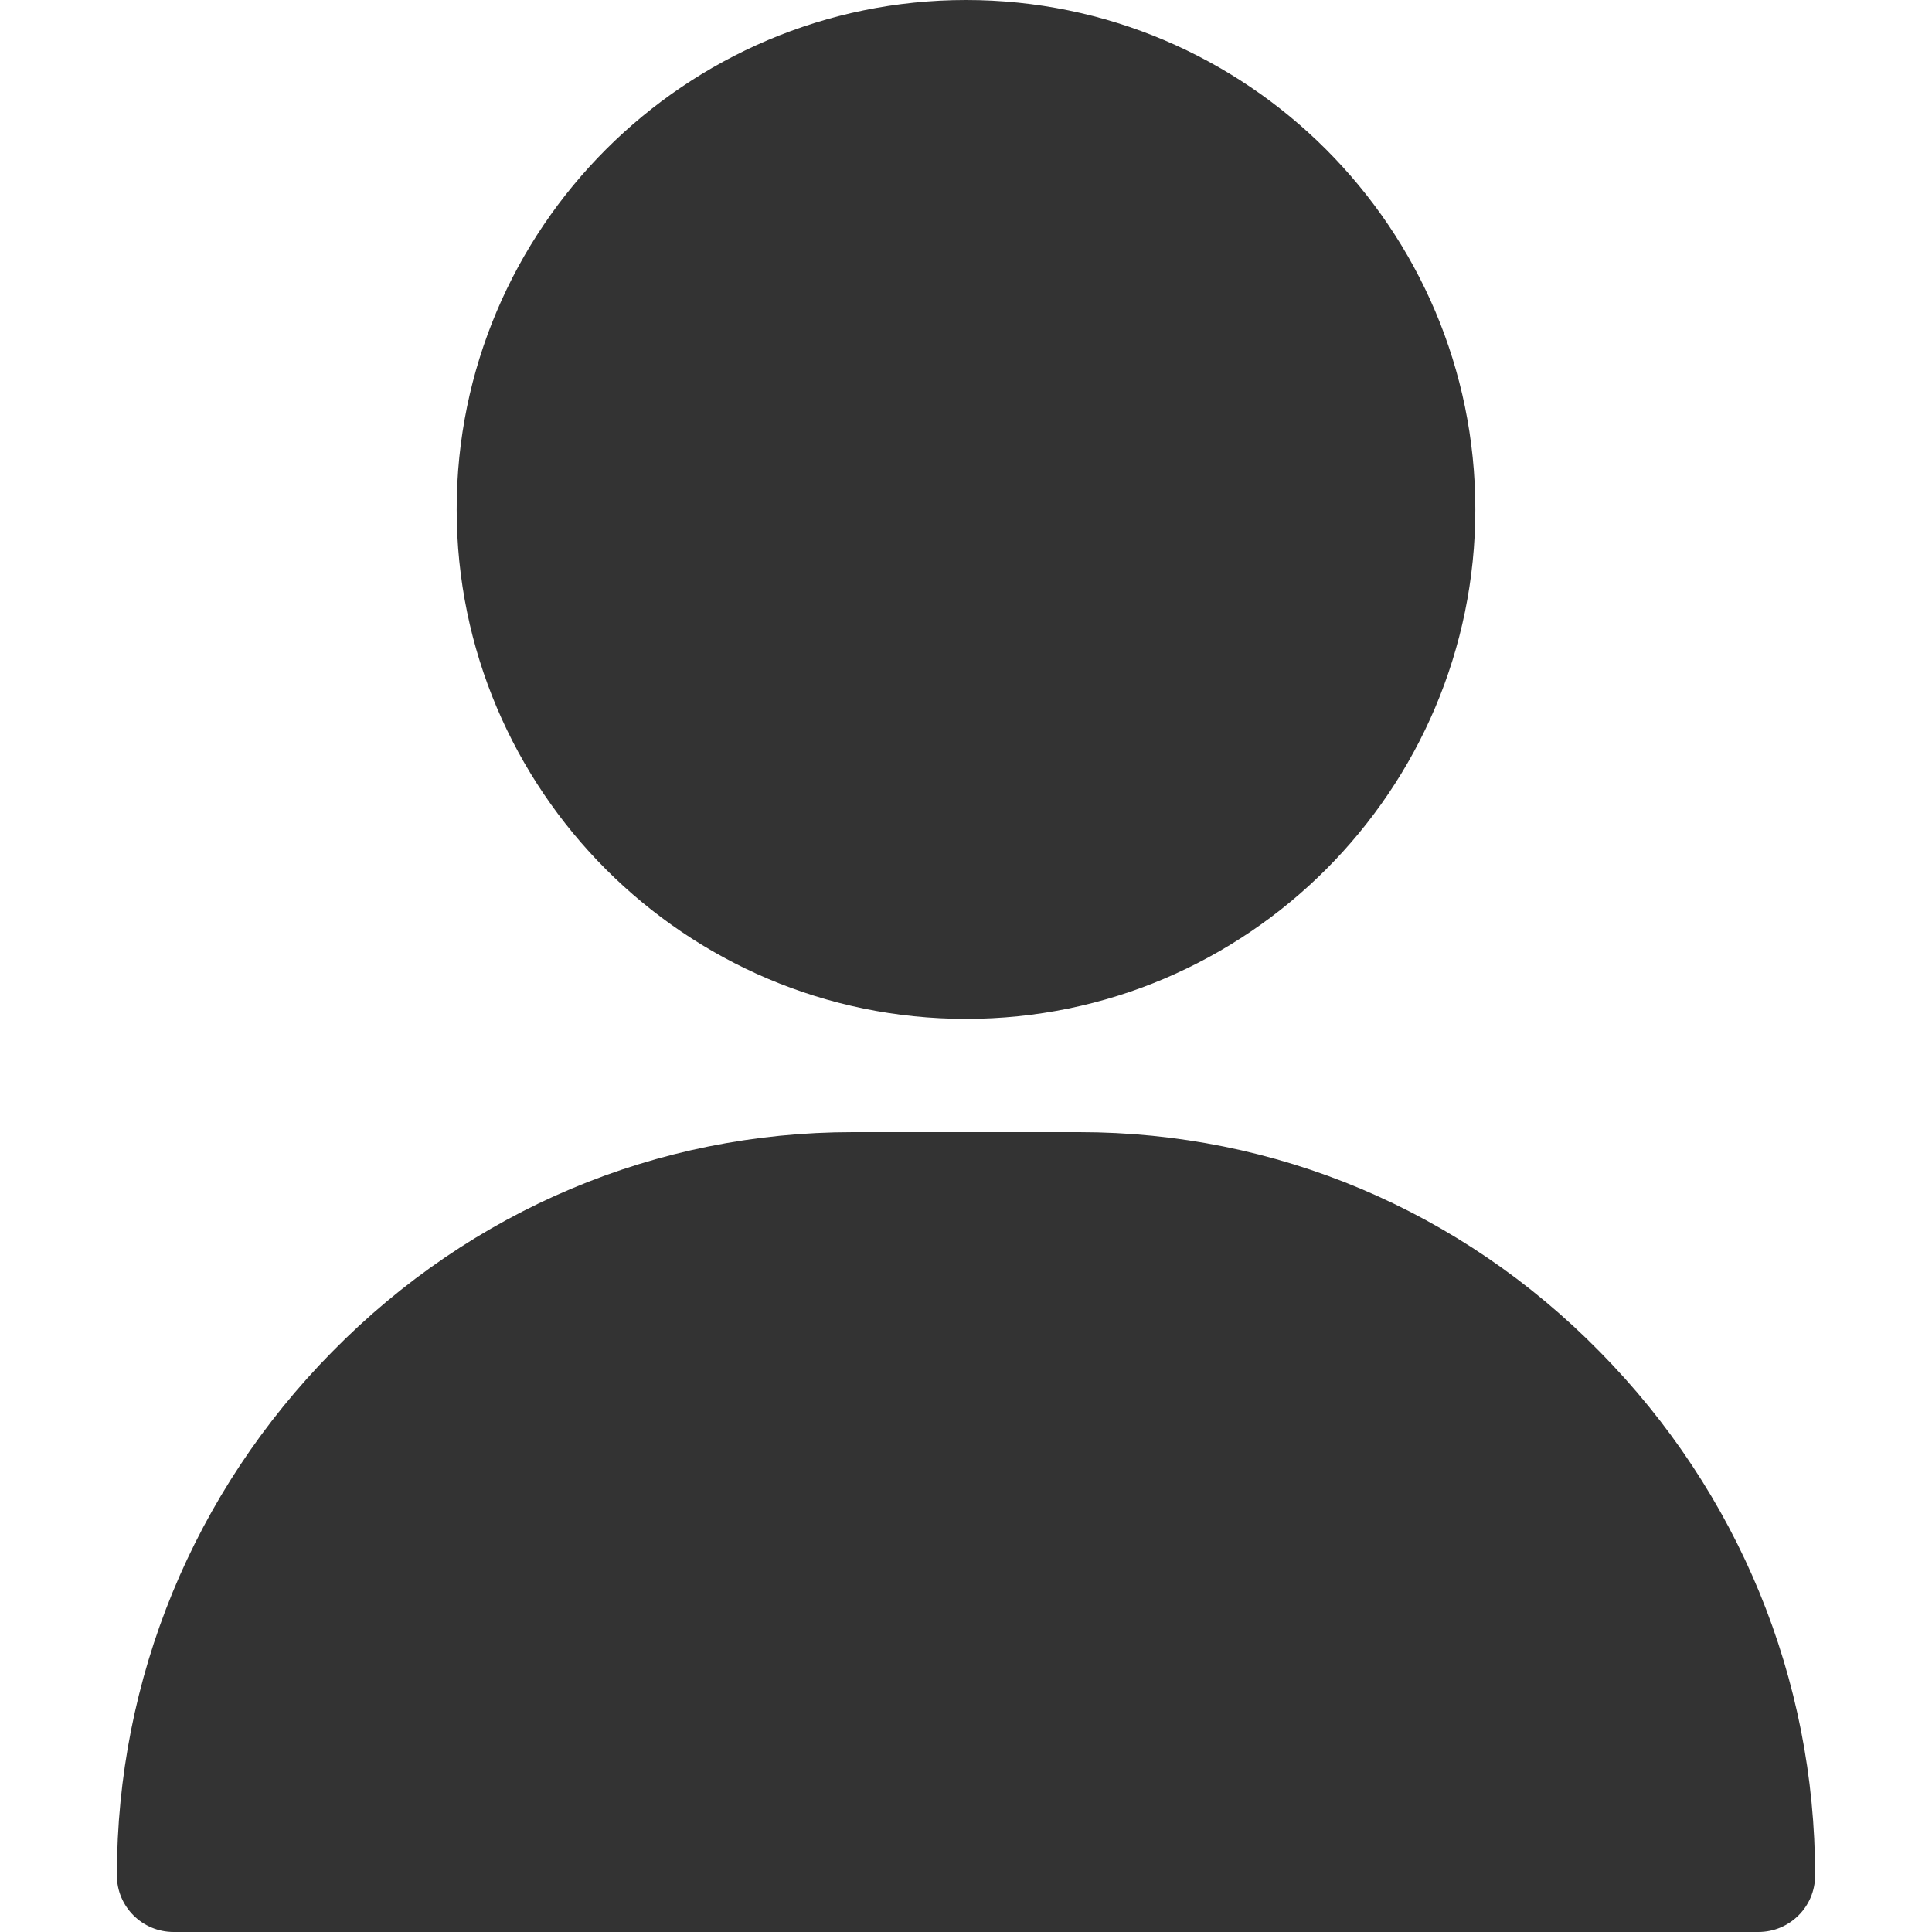
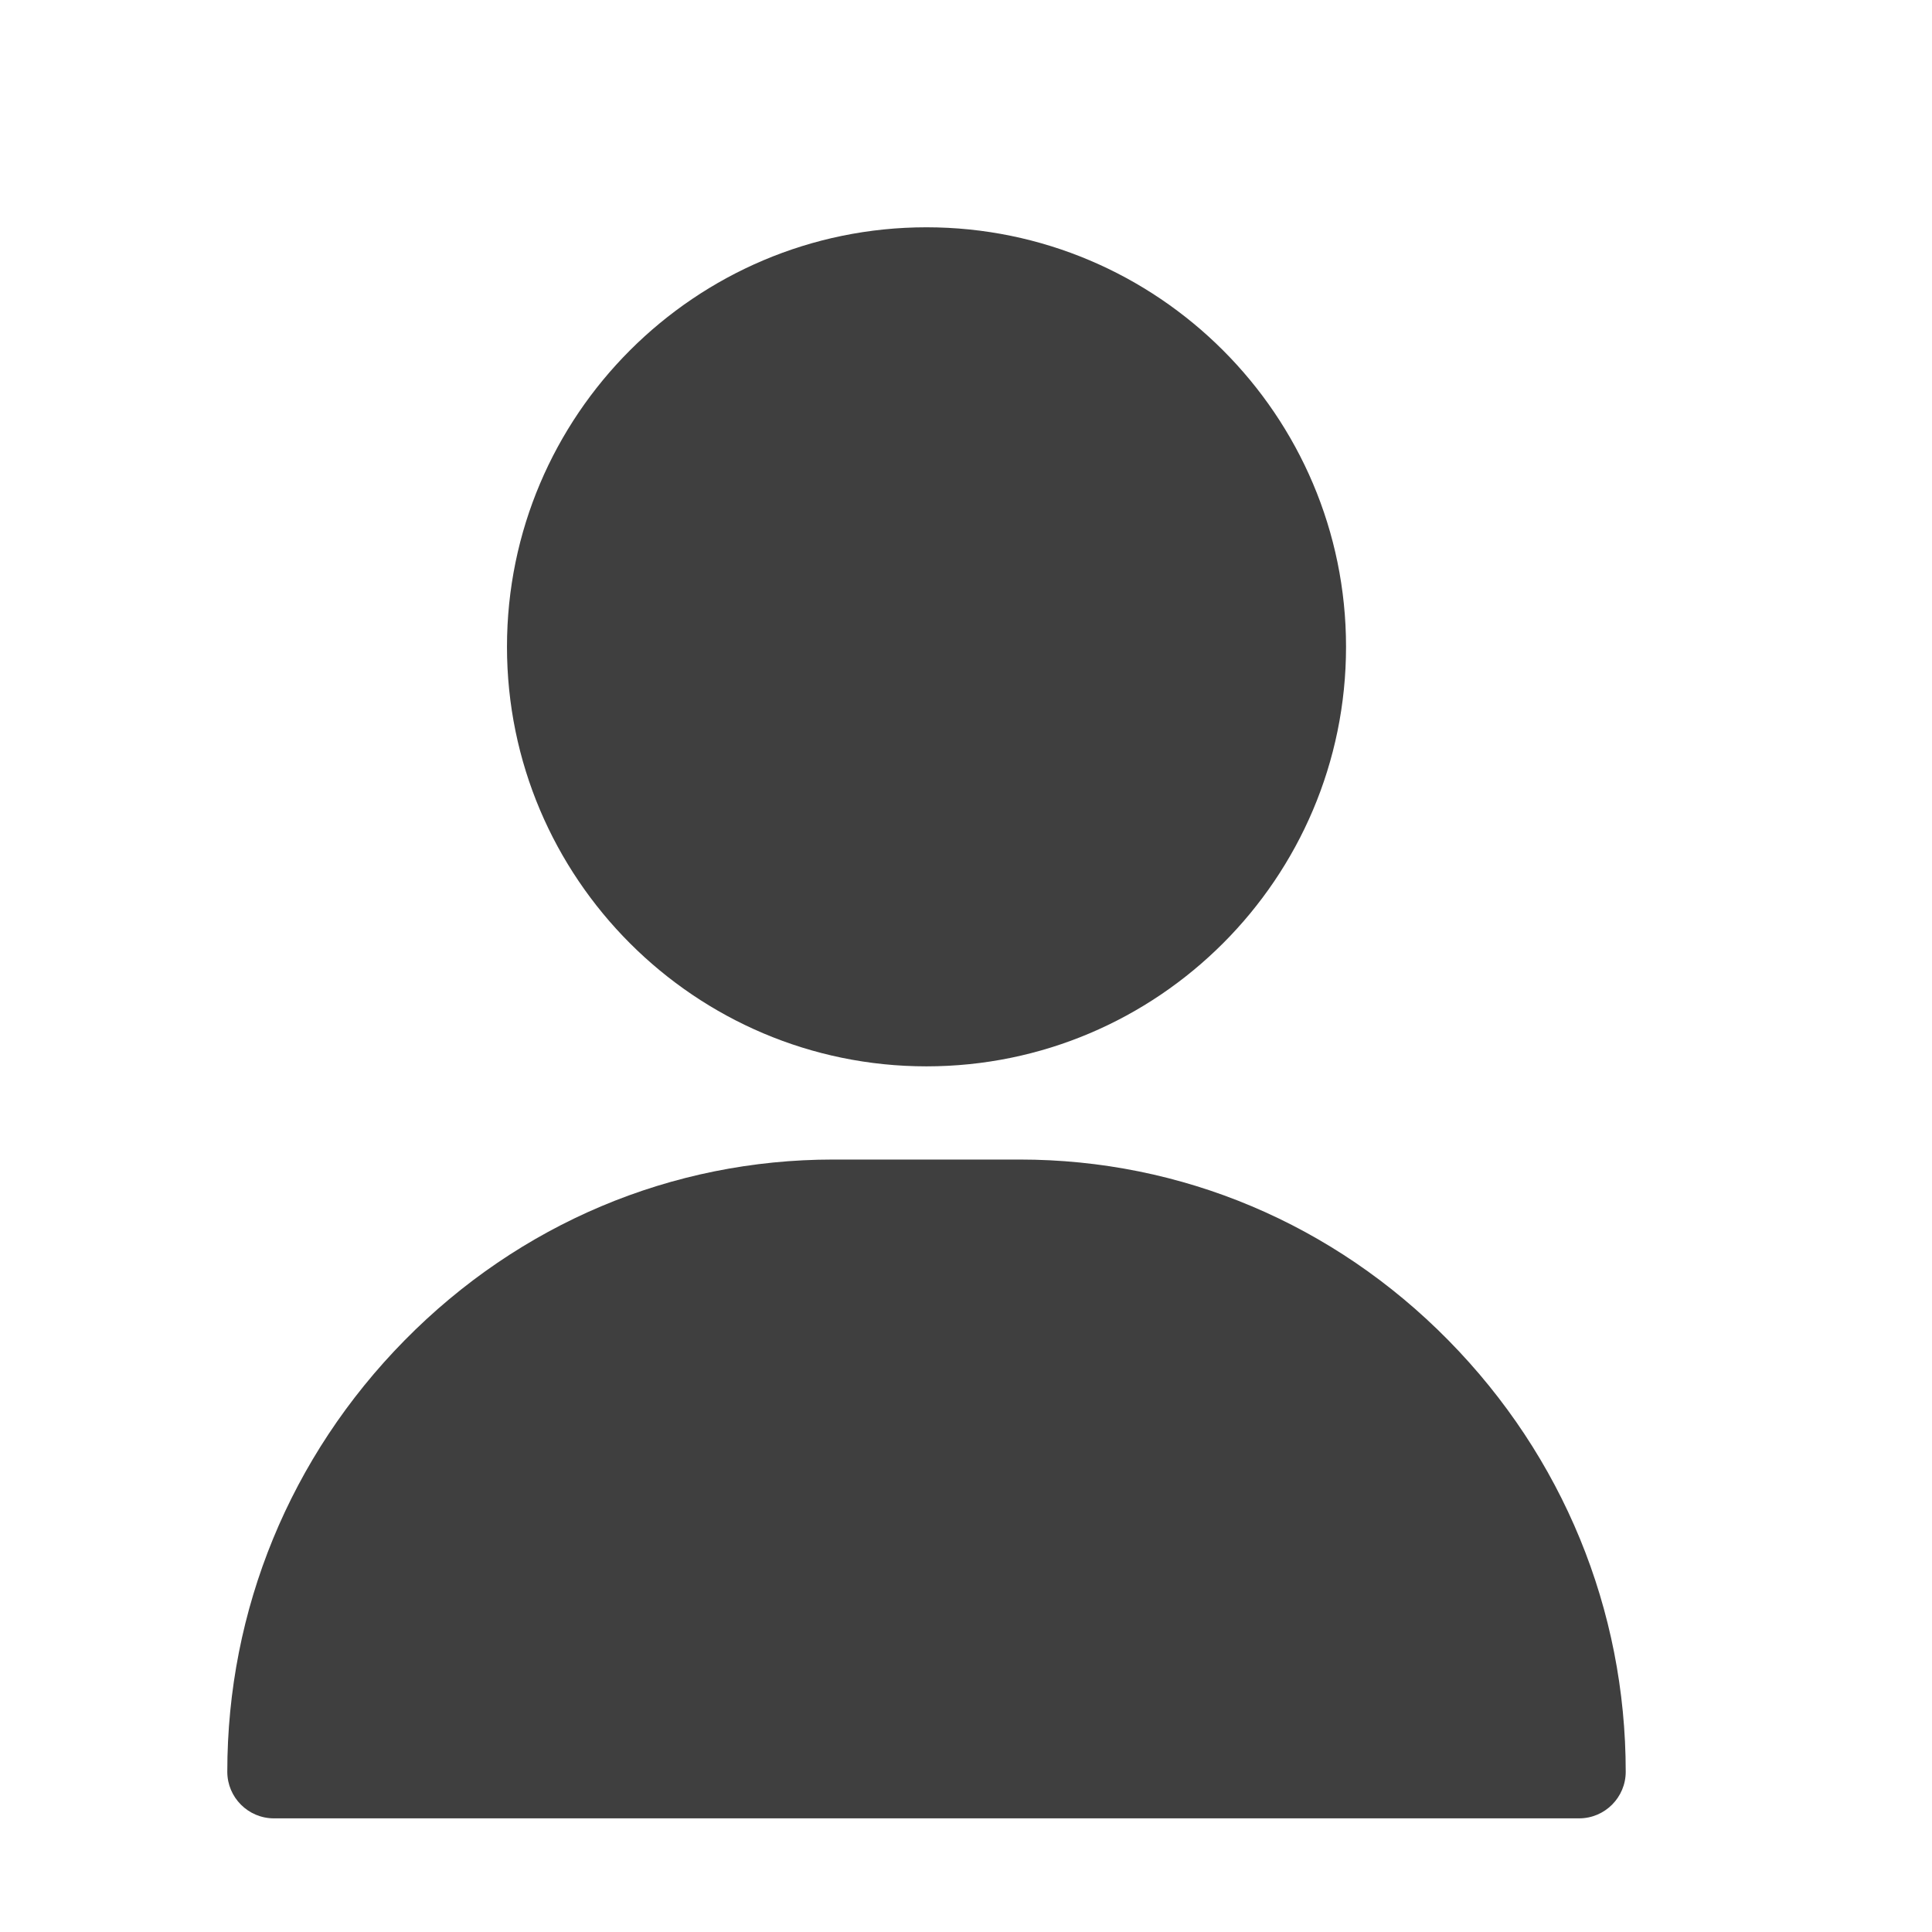
- <svg xmlns="http://www.w3.org/2000/svg" width="8" height="8" viewBox="0 0 8 8" fill="none">
-   <path d="M4 0C2.837 0 1.891 0.946 1.891 2.109C1.891 3.272 2.837 4.219 4 4.219C5.163 4.219 6.109 3.272 6.109 2.109C6.109 0.946 5.163 0 4 0Z" fill="#333333" />
-   <path d="M6.624 5.597C6.047 5.01 5.281 4.688 4.469 4.688H3.531C2.719 4.688 1.953 5.01 1.376 5.597C0.801 6.18 0.484 6.951 0.484 7.766C0.484 7.895 0.589 8 0.719 8H7.281C7.411 8 7.516 7.895 7.516 7.766C7.516 6.951 7.199 6.18 6.624 5.597Z" fill="#333333" />
+ <svg xmlns="http://www.w3.org/2000/svg" width="17" height="17" viewBox="0 0 17 17" fill="none">
+   <path d="M8.152 2C6.117 2 4.461 3.656 4.461 5.691C4.461 7.727 6.117 9.383 8.152 9.383C10.188 9.383 11.844 7.727 11.844 5.691C11.844 3.656 10.188 2 8.152 2Z" fill="#3F3F3F" />
+   <path d="M12.745 11.794C11.735 10.768 10.395 10.203 8.973 10.203H7.332C5.91 10.203 4.57 10.768 3.56 11.794C2.554 12.816 2 14.163 2 15.59C2 15.816 2.184 16 2.41 16H13.895C14.121 16 14.305 15.816 14.305 15.59C14.305 14.163 13.751 12.816 12.745 11.794Z" fill="#3F3F3F" />
</svg>
